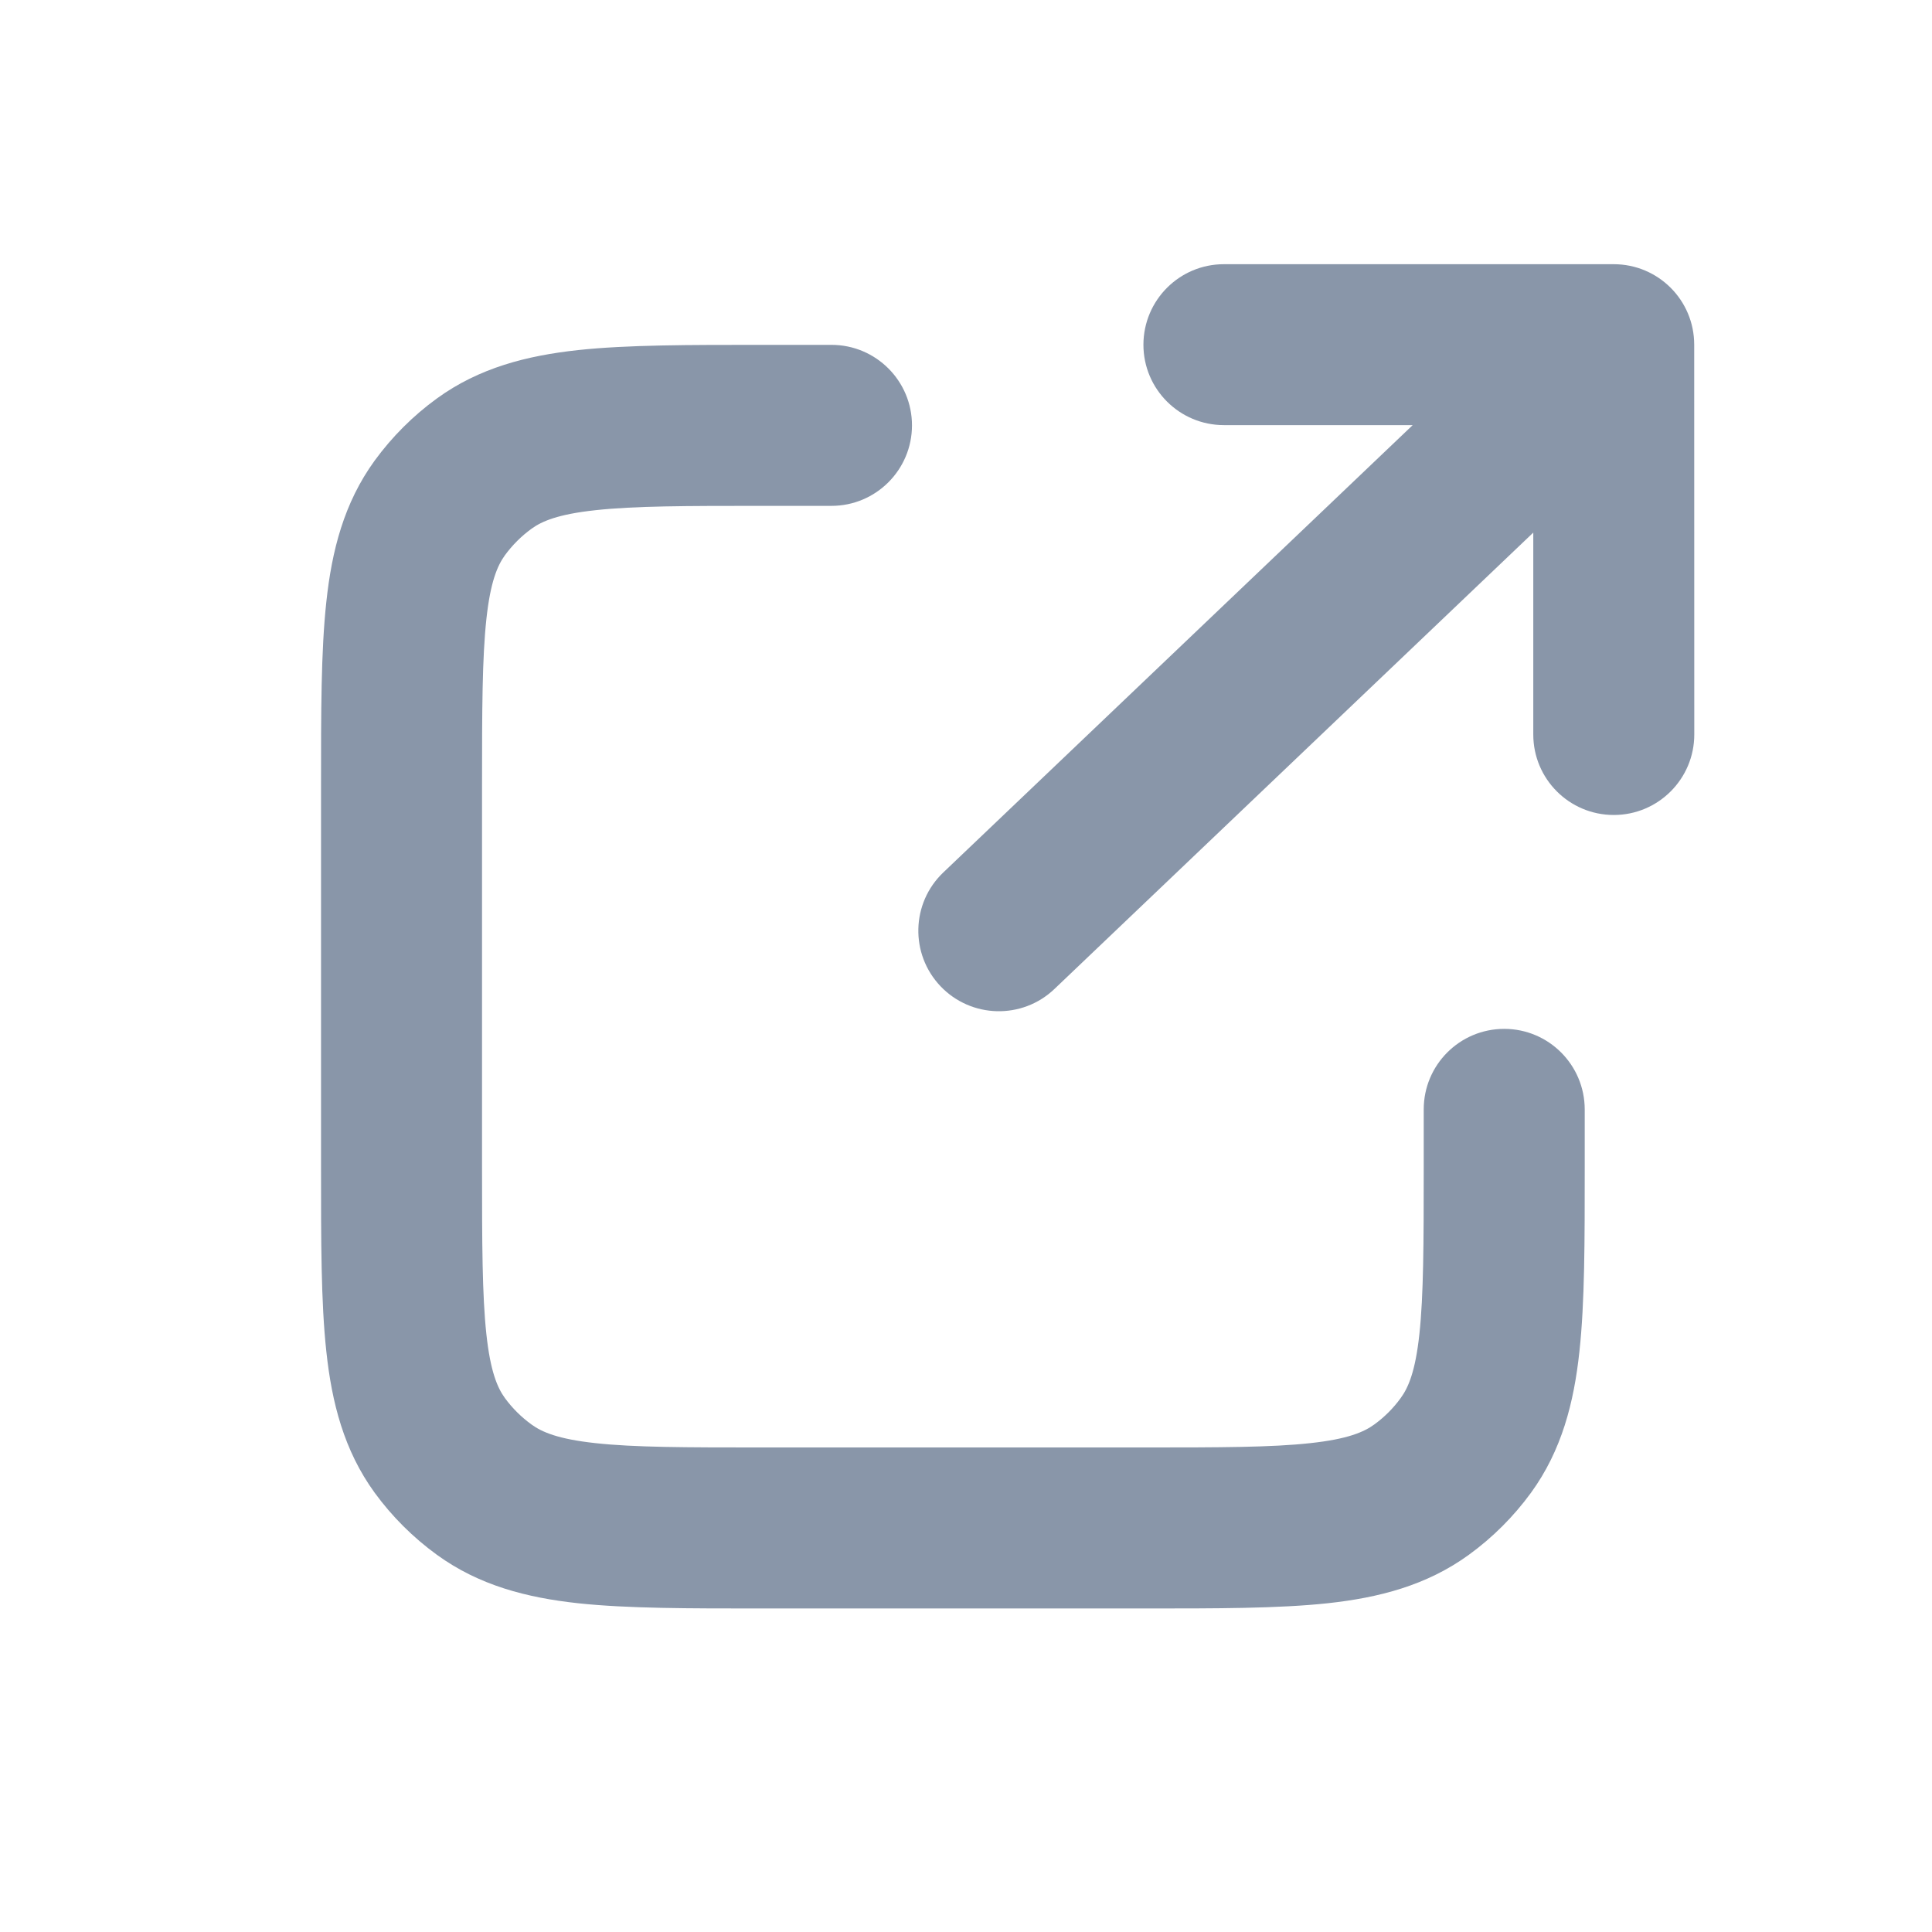
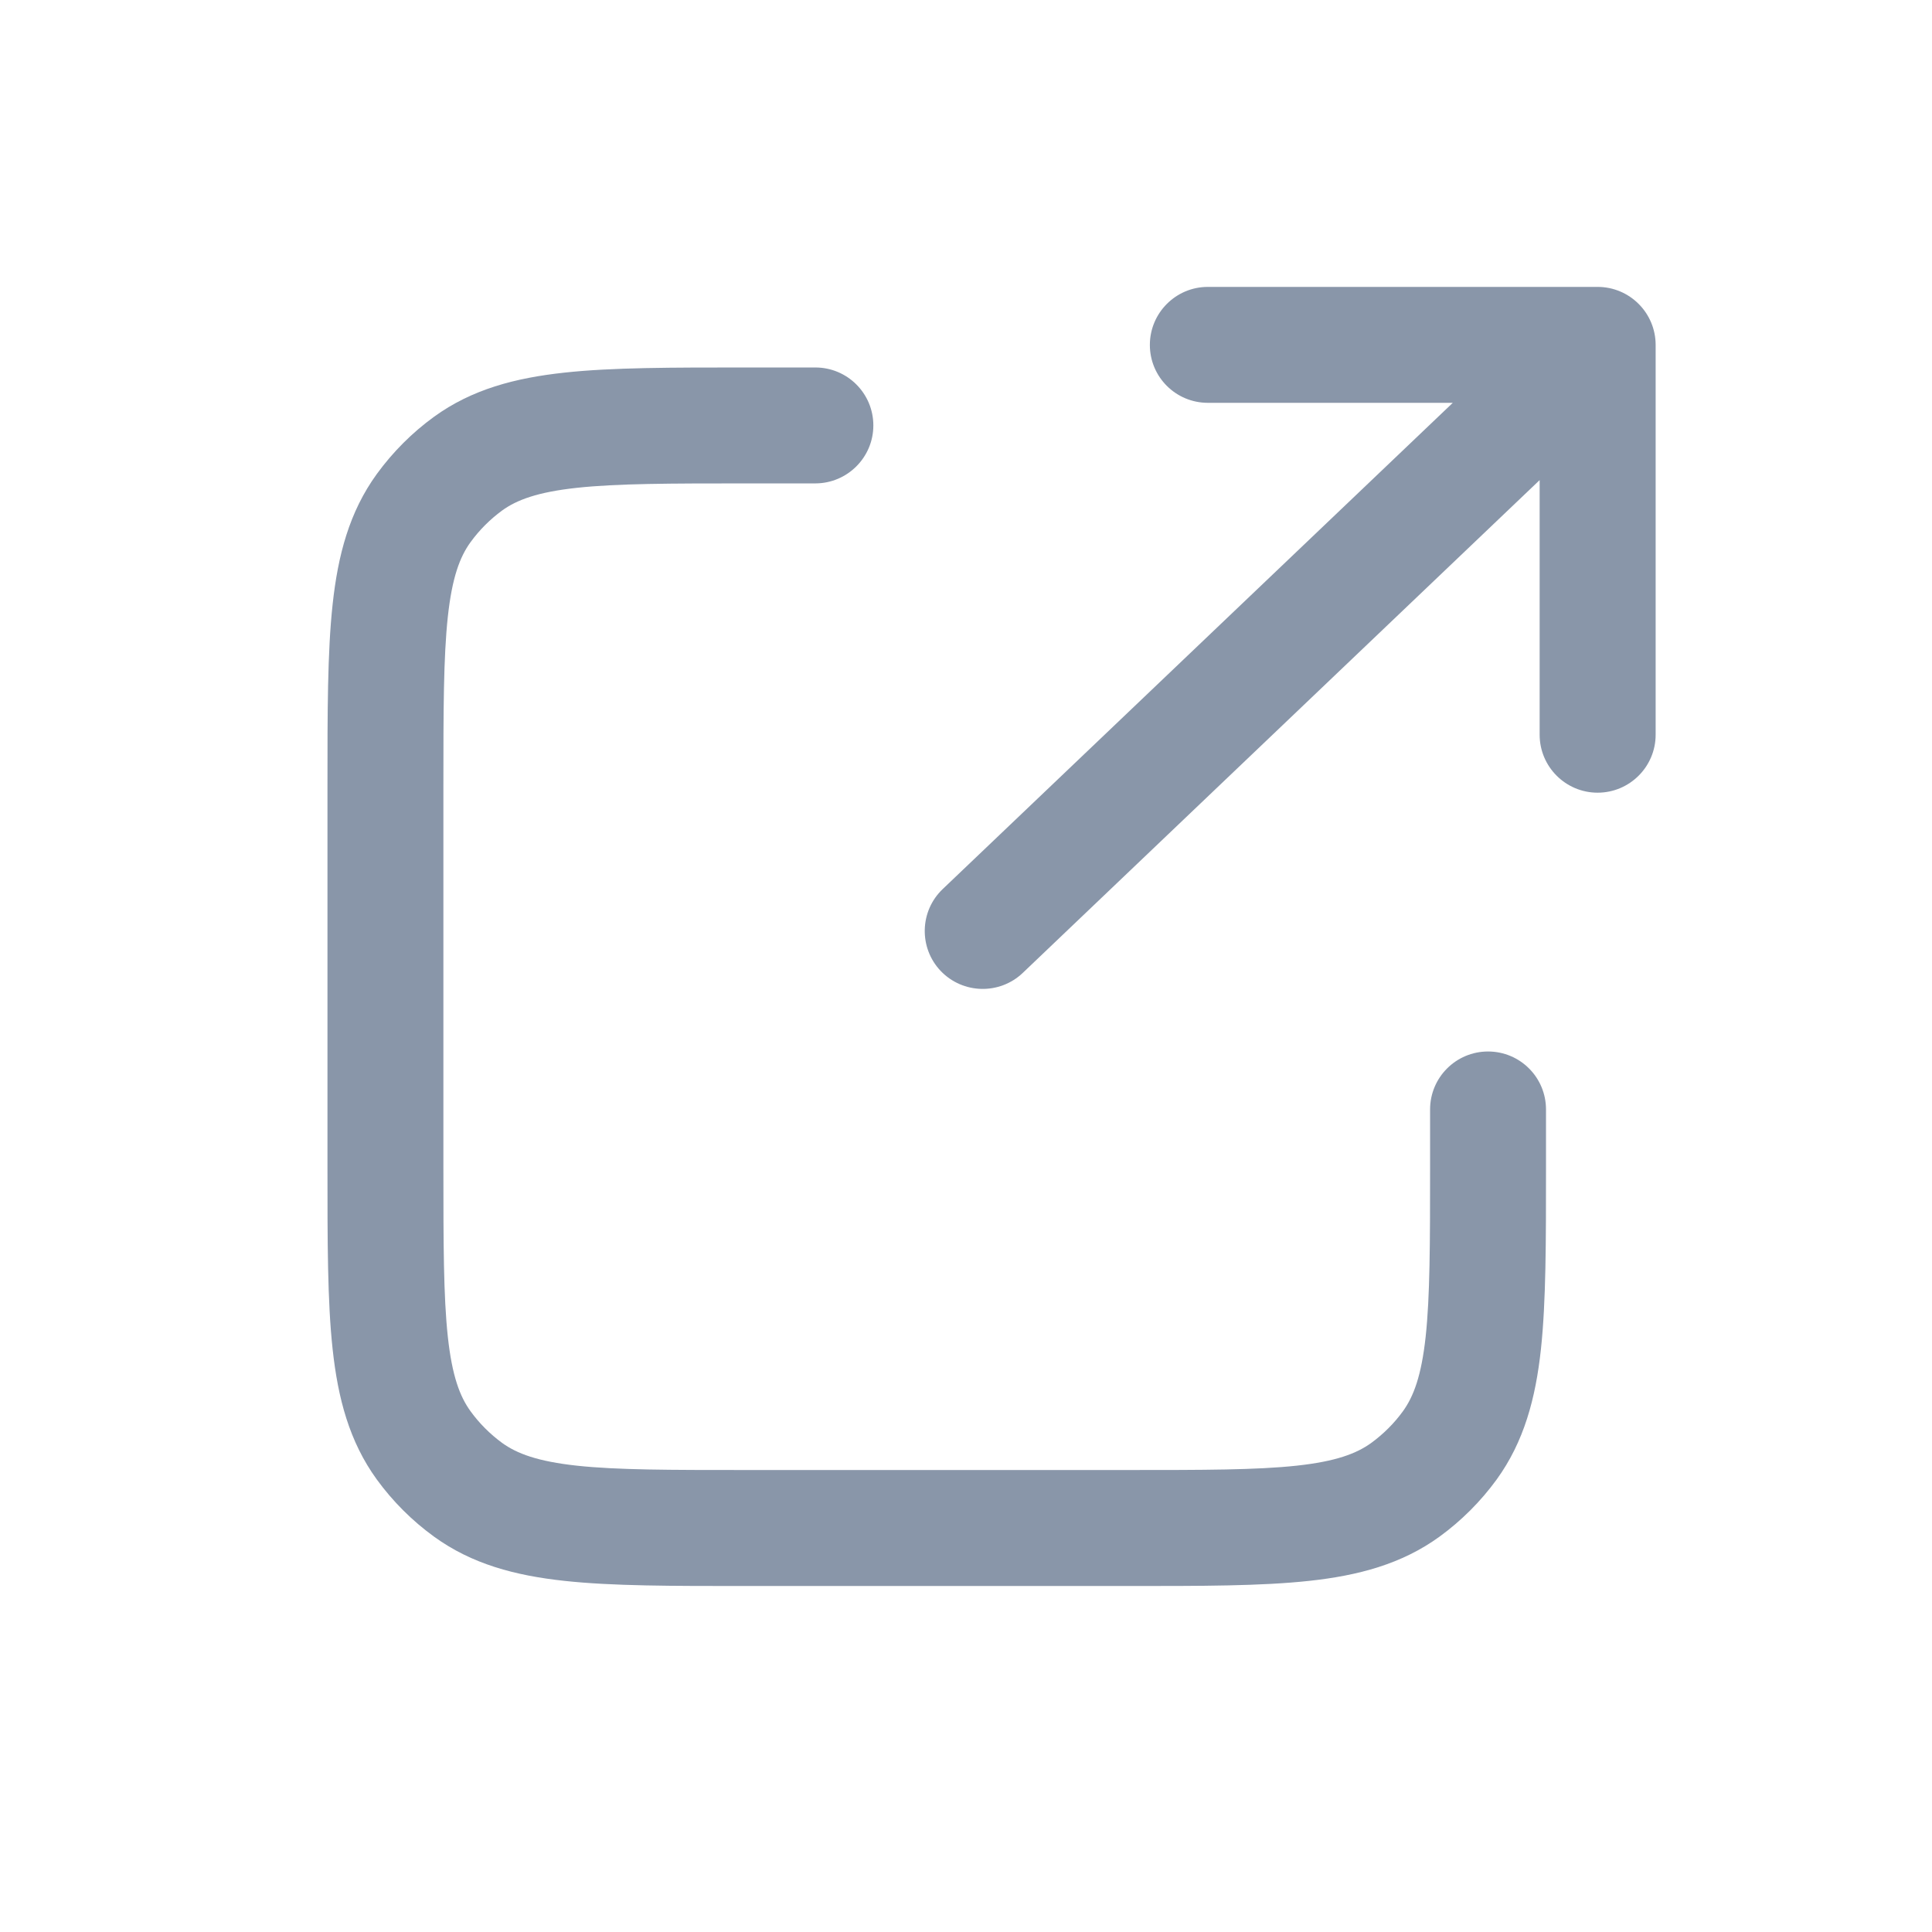
<svg xmlns="http://www.w3.org/2000/svg" width="24" height="24" viewBox="0 0 24 24" fill="none">
-   <path d="M3.988 14.5V9.765C3.988 8.854 3.987 8.09 4.054 7.475C4.122 6.842 4.272 6.248 4.654 5.722C4.87 5.426 5.131 5.165 5.427 4.95C5.953 4.568 6.546 4.418 7.18 4.349C7.795 4.283 8.558 4.284 9.47 4.284H10.329C10.881 4.284 11.329 4.732 11.329 5.284C11.329 5.836 10.881 6.284 10.329 6.284H9.47C8.514 6.284 7.878 6.285 7.396 6.338C6.932 6.388 6.731 6.475 6.603 6.568C6.476 6.66 6.364 6.772 6.272 6.898C6.179 7.027 6.092 7.228 6.042 7.691C5.99 8.173 5.988 8.81 5.988 9.765V14.5C5.988 15.455 5.99 16.092 6.042 16.574C6.092 17.037 6.179 17.239 6.272 17.367C6.364 17.493 6.476 17.604 6.603 17.696C6.731 17.789 6.932 17.877 7.396 17.927C7.878 17.98 8.514 17.981 9.47 17.981H14.204C15.16 17.981 15.796 17.98 16.278 17.927C16.742 17.877 16.943 17.789 17.071 17.696C17.198 17.604 17.309 17.493 17.4 17.367C17.494 17.239 17.582 17.038 17.632 16.574C17.684 16.092 17.686 15.455 17.686 14.5V13.781C17.686 13.229 18.133 12.781 18.686 12.781C19.238 12.781 19.685 13.229 19.686 13.781V14.5C19.686 15.411 19.687 16.175 19.62 16.79C19.552 17.423 19.401 18.017 19.019 18.543C18.803 18.839 18.543 19.099 18.247 19.314C17.721 19.696 17.128 19.847 16.494 19.916C15.879 19.982 15.115 19.981 14.204 19.981H9.47C8.558 19.981 7.795 19.982 7.18 19.916C6.546 19.847 5.953 19.696 5.427 19.314C5.131 19.099 4.87 18.839 4.654 18.543C4.272 18.017 4.122 17.423 4.054 16.79C3.987 16.175 3.988 15.411 3.988 14.5Z" fill="#8996A9" />
-   <path d="M20.046 3.282C20.599 3.282 21.046 3.729 21.046 4.282L21.047 9.124C21.047 9.676 20.599 10.124 20.047 10.124C19.495 10.124 19.047 9.677 19.047 9.124L19.047 6.616L13.098 12.286C12.698 12.667 12.065 12.651 11.684 12.252C11.303 11.852 11.318 11.219 11.718 10.838L17.549 5.281L15.204 5.281C14.652 5.281 14.204 4.834 14.204 4.282C14.205 3.729 14.652 3.282 15.204 3.282H20.046Z" fill="#8996A9" />
+   <path d="M4.068 14.501V9.766C4.068 8.849 4.067 8.103 4.132 7.507C4.198 6.897 4.339 6.359 4.681 5.888C4.879 5.616 5.119 5.375 5.392 5.177C5.862 4.836 6.4 4.695 7.01 4.629C7.606 4.564 8.352 4.565 9.27 4.565H10.129C10.526 4.565 10.849 4.887 10.849 5.285C10.849 5.682 10.526 6.004 10.129 6.005H9.27C8.32 6.005 7.666 6.006 7.165 6.06C6.678 6.113 6.421 6.209 6.237 6.342C6.087 6.452 5.955 6.584 5.846 6.734C5.712 6.918 5.616 7.174 5.563 7.662C5.509 8.163 5.508 8.817 5.508 9.766V14.501C5.508 15.45 5.509 16.104 5.563 16.605C5.616 17.092 5.712 17.348 5.846 17.532C5.955 17.682 6.087 17.814 6.237 17.924C6.421 18.057 6.678 18.154 7.165 18.207C7.666 18.261 8.32 18.261 9.27 18.261H14.004C14.953 18.261 15.608 18.261 16.108 18.207C16.596 18.154 16.851 18.057 17.035 17.924C17.185 17.814 17.318 17.682 17.427 17.532C17.56 17.348 17.657 17.092 17.71 16.605C17.764 16.104 17.765 15.45 17.765 14.501V13.782C17.765 13.384 18.088 13.062 18.485 13.062C18.883 13.062 19.205 13.384 19.205 13.782V14.501C19.205 15.418 19.206 16.164 19.142 16.76C19.076 17.37 18.933 17.908 18.592 18.379C18.394 18.651 18.154 18.891 17.882 19.089C17.412 19.43 16.873 19.572 16.264 19.638C15.667 19.703 14.921 19.702 14.004 19.702H9.27C8.352 19.702 7.606 19.703 7.01 19.638C6.4 19.572 5.862 19.43 5.392 19.089C5.119 18.891 4.879 18.651 4.681 18.379C4.339 17.908 4.198 17.37 4.132 16.76C4.067 16.164 4.068 15.418 4.068 14.501Z" fill="#8996A9" />
+   <path d="M19.846 3.564C20.244 3.564 20.567 3.887 20.567 4.285V9.127C20.567 9.524 20.244 9.847 19.846 9.847C19.449 9.847 19.126 9.524 19.126 9.127V5.964L12.705 12.086C12.417 12.36 11.961 12.349 11.686 12.062C11.412 11.774 11.423 11.318 11.711 11.044L18.047 5.004L15.004 5.004C14.606 5.004 14.284 4.682 14.284 4.285C14.284 3.887 14.607 3.564 15.004 3.564H19.846Z" fill="#8996A9" />
</svg>
